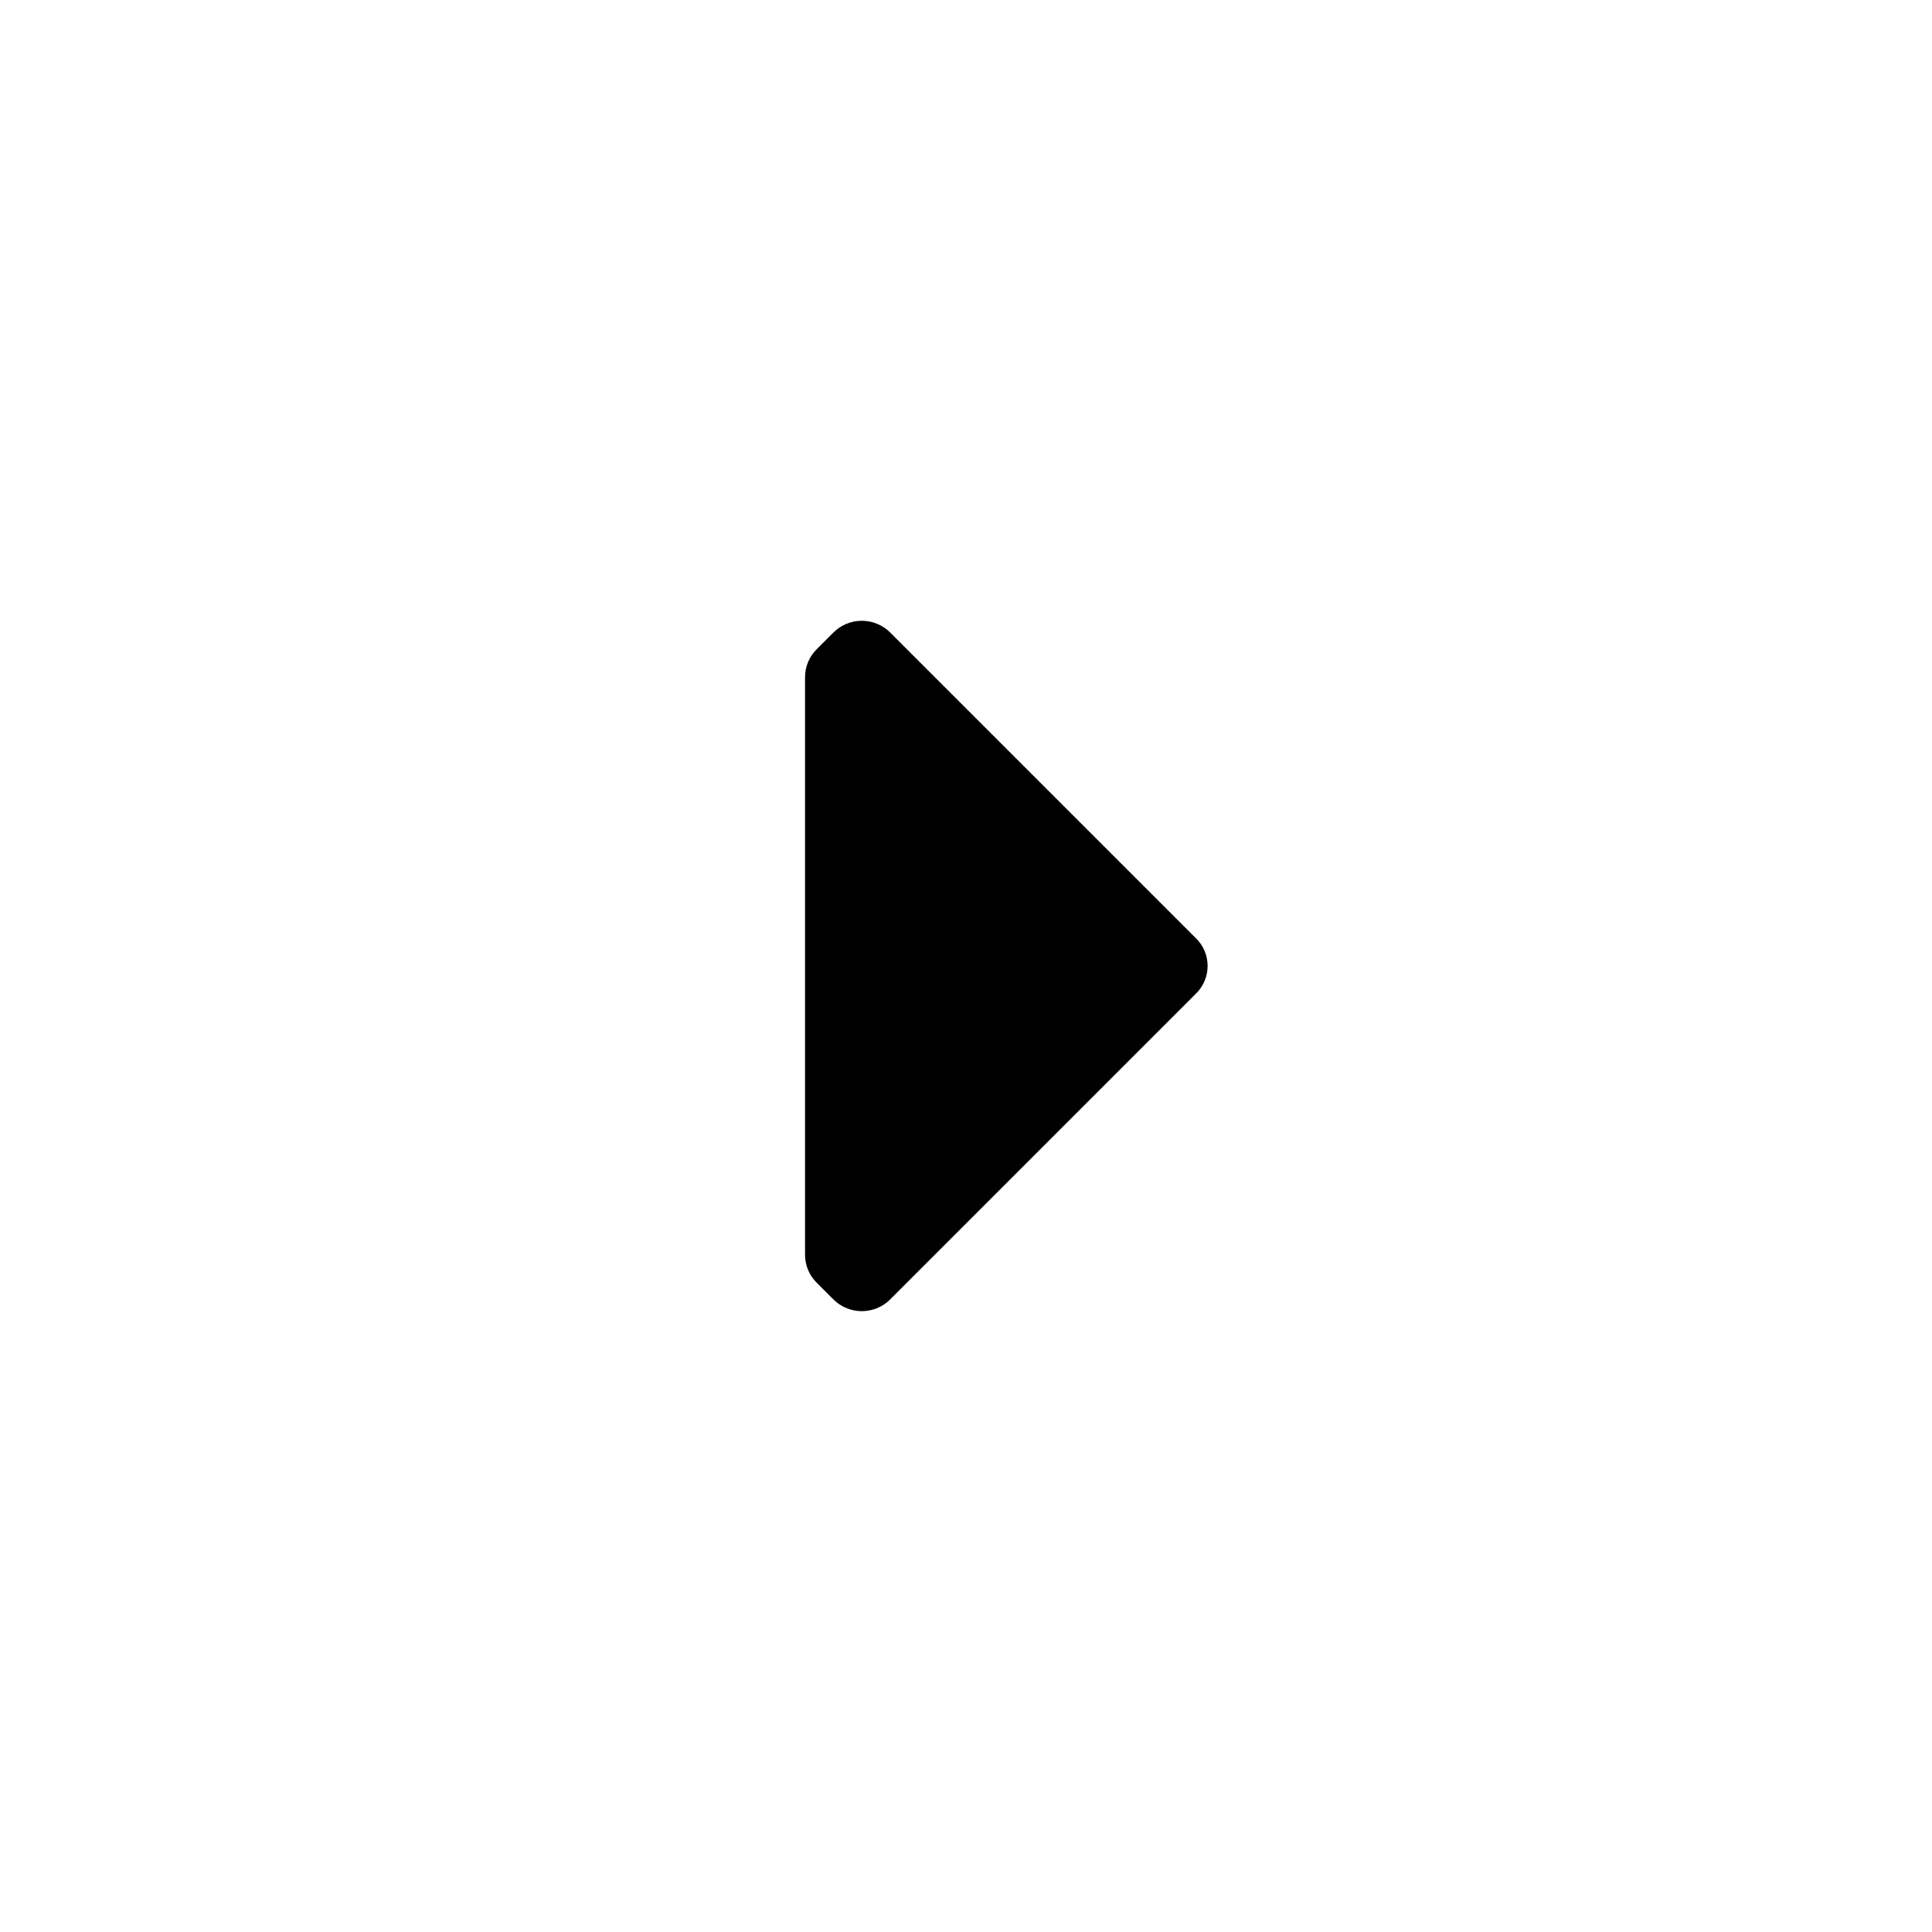
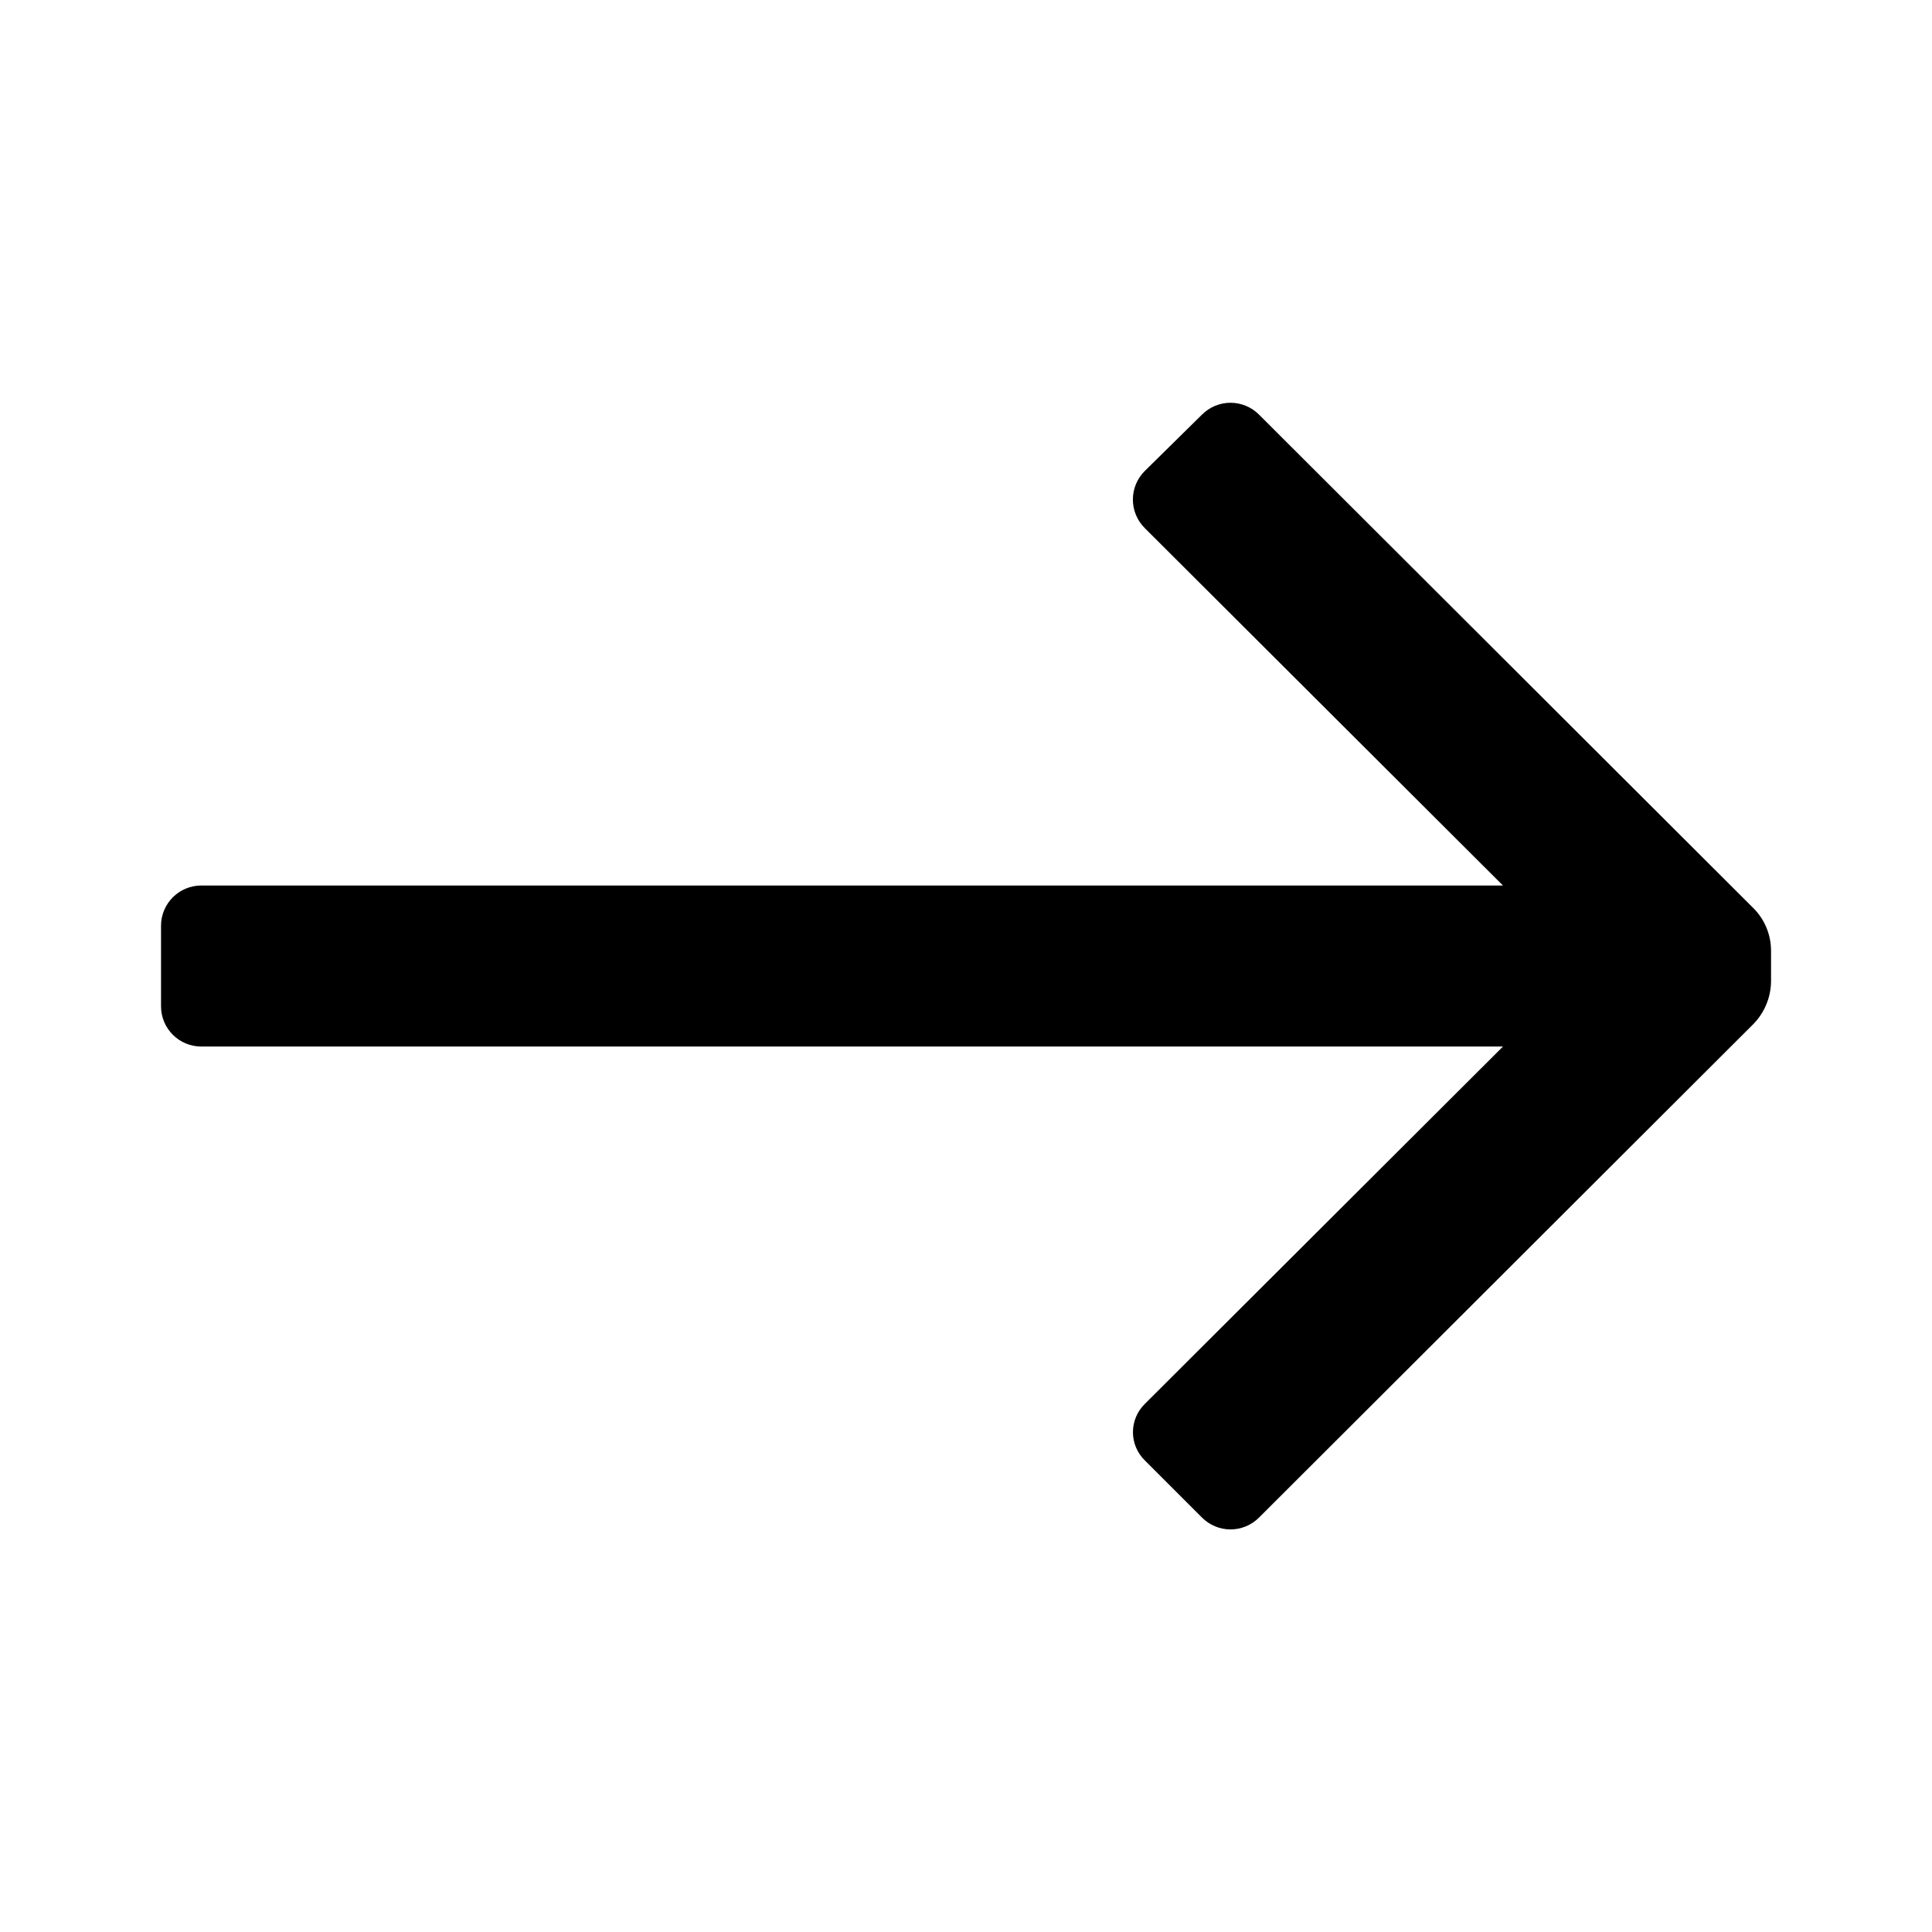
<svg xmlns="http://www.w3.org/2000/svg" version="1.1" width="32" height="32" viewBox="0 0 32 32">
-   <path fill="currentColor" d="M14.747 21.52c-0.125 0.126-0.296 0.197-0.473 0.197s-0.348-0.071-0.473-0.197l-0.267-0.267c-0.13-0.125-0.203-0.299-0.2-0.48v-9.547c-0.003-0.181 0.070-0.355 0.2-0.48l0.267-0.267c0.125-0.126 0.296-0.197 0.473-0.197s0.348 0.071 0.473 0.197l5.053 5.053c0.129 0.121 0.202 0.29 0.202 0.467s-0.073 0.346-0.202 0.467l-5.053 5.053z" />
+   <path fill="currentColor" d="M2.667 16.667v-1.333c0-0.368 0.298-0.667 0.667-0.667h21.56l-5.933-5.92c-0.126-0.125-0.197-0.296-0.197-0.473s0.071-0.348 0.197-0.473l0.947-0.933c0.125-0.126 0.296-0.197 0.473-0.197s0.348 0.071 0.473 0.197l8.187 8.173c0.188 0.187 0.293 0.442 0.293 0.707v0.507c-0.003 0.265-0.108 0.518-0.293 0.707l-8.187 8.173c-0.125 0.126-0.296 0.197-0.473 0.197s-0.348-0.071-0.473-0.197l-0.947-0.947c-0.125-0.123-0.196-0.291-0.196-0.467s0.071-0.344 0.196-0.467l5.933-5.92h-21.56c-0.368 0-0.667-0.298-0.667-0.667z" />
</svg>
